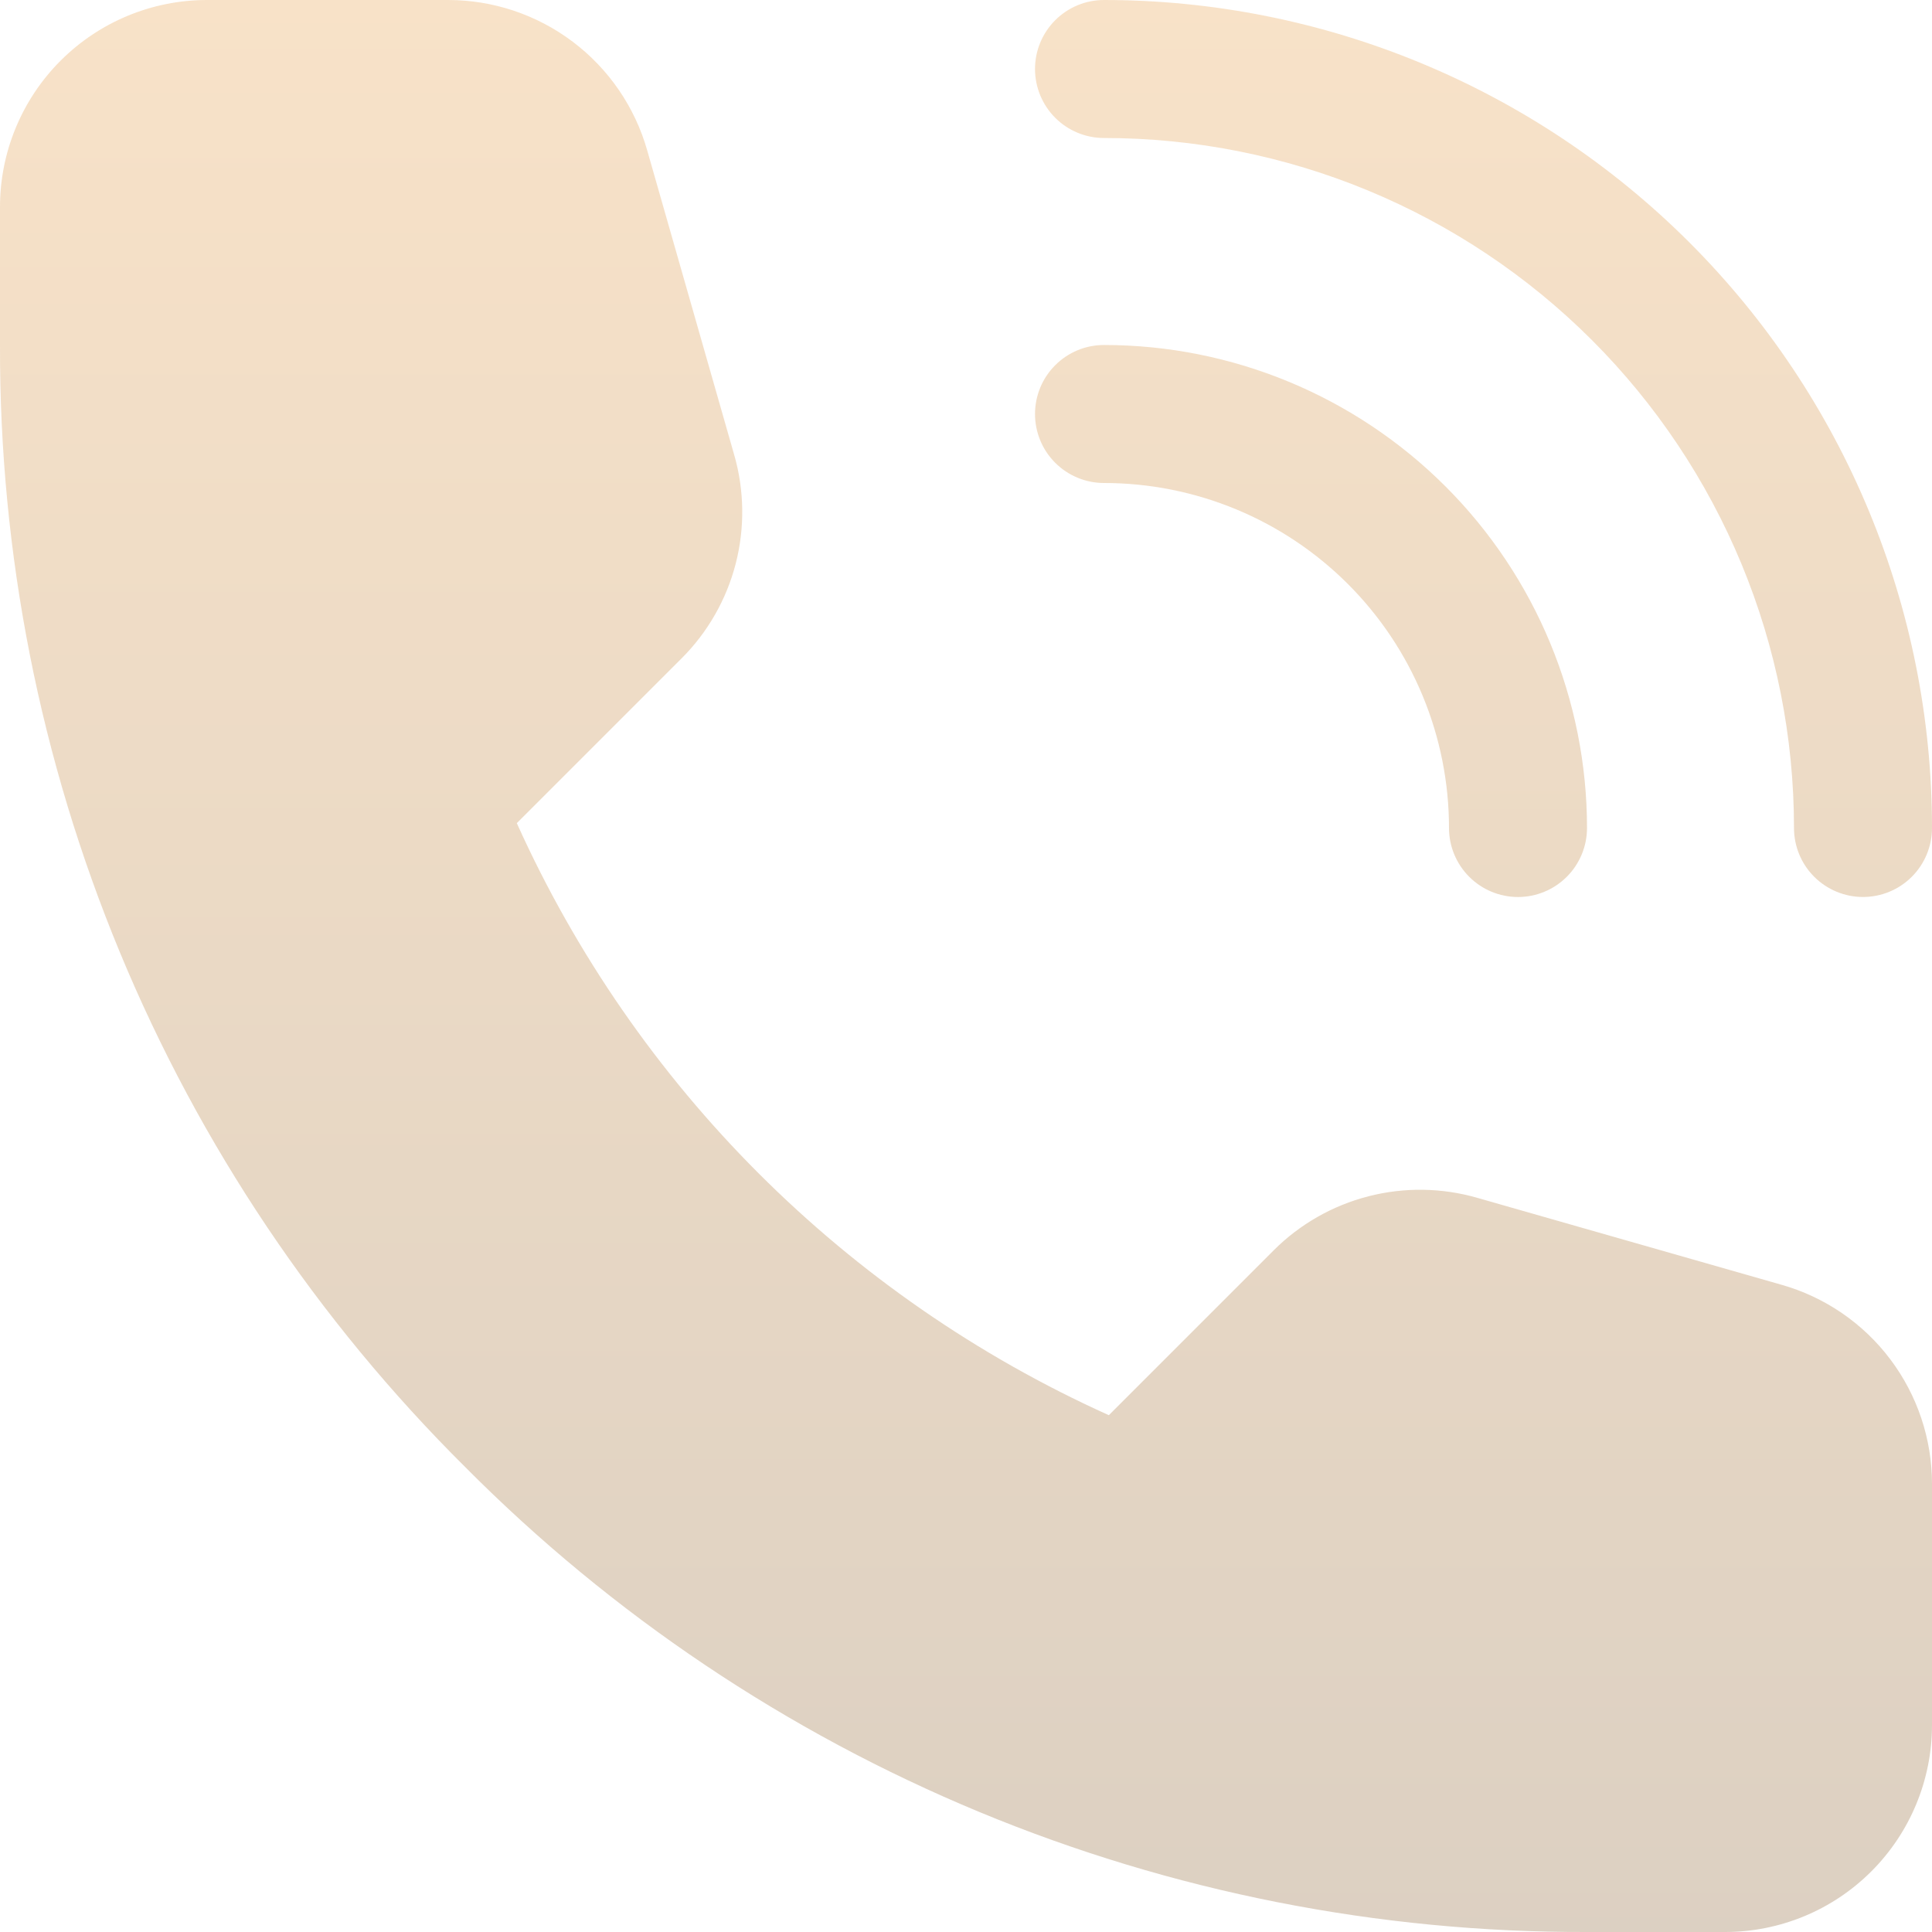
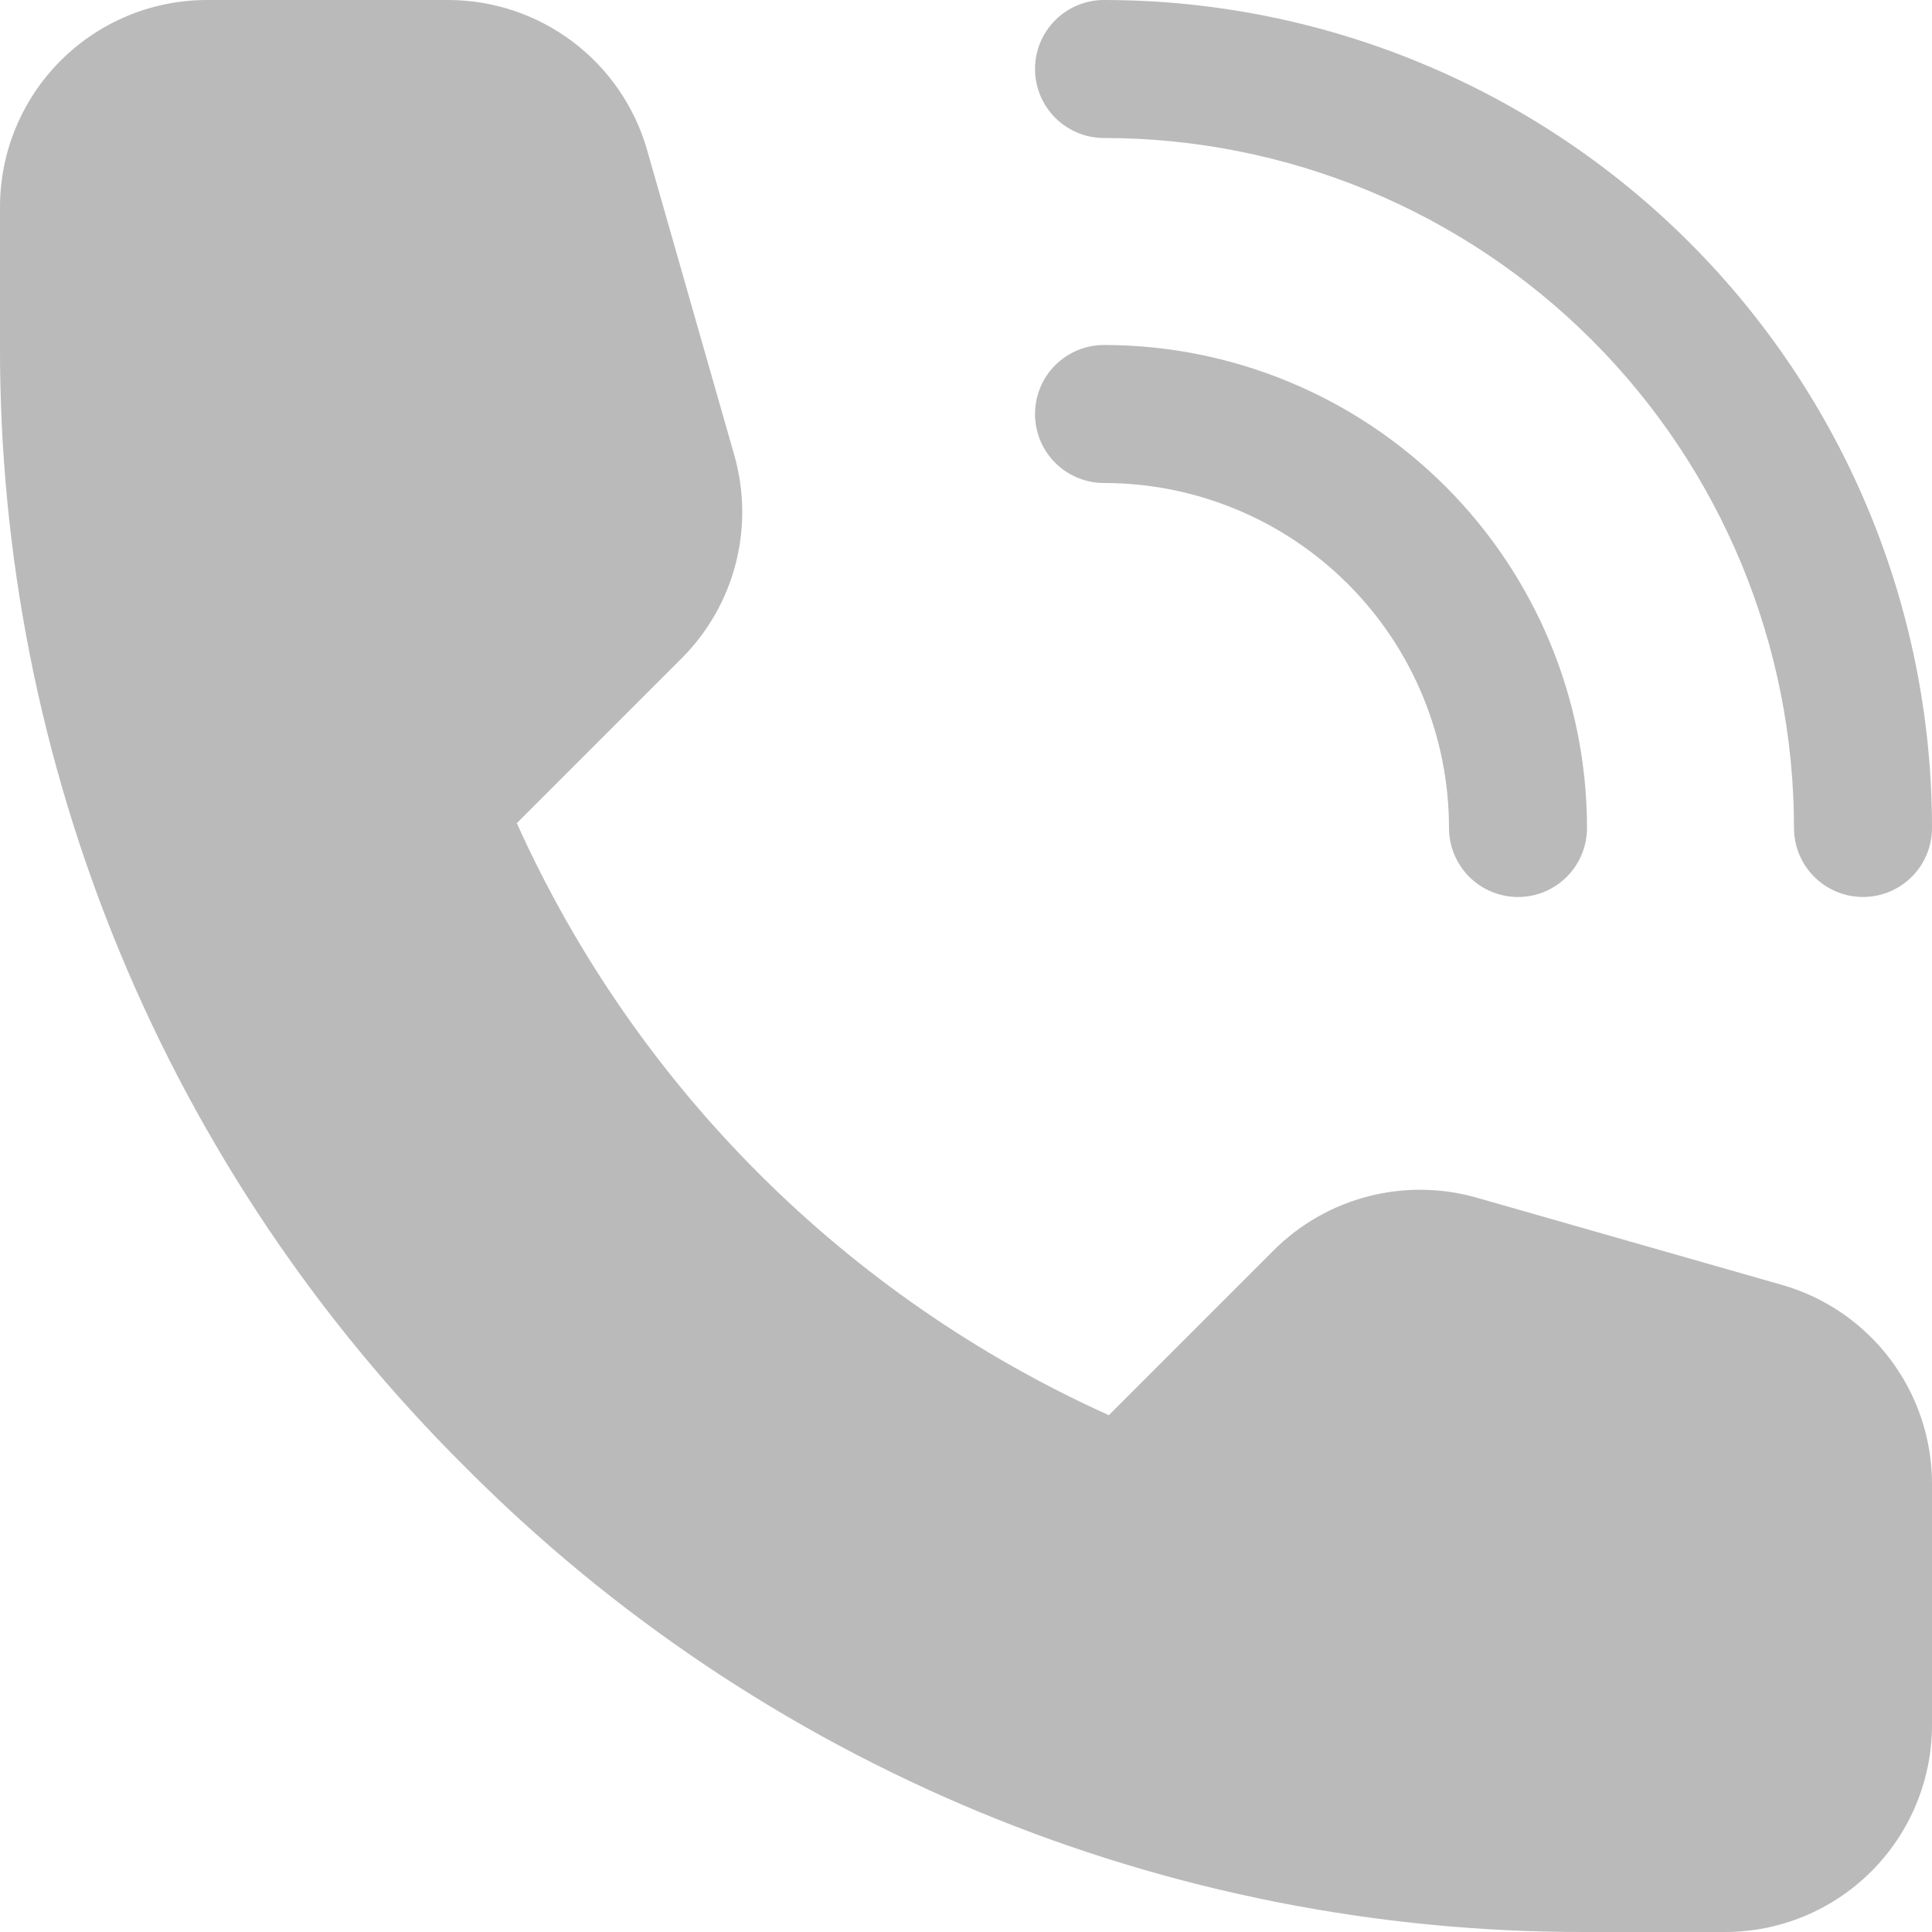
<svg xmlns="http://www.w3.org/2000/svg" width="72" height="72" viewBox="0 0 72 72" fill="none">
  <path d="M66.394 47.88L55.054 44.64C53.731 44.259 52.329 44.239 50.995 44.583C49.661 44.926 48.443 45.621 47.469 46.594L41.323 52.74C31.523 48.324 23.676 40.477 19.26 30.677L25.406 24.531C26.379 23.557 27.074 22.339 27.418 21.005C27.761 19.671 27.741 18.269 27.36 16.946L24.12 5.606C23.661 3.99 22.687 2.567 21.345 1.556C20.004 0.544 18.369 -0.002 16.689 7.71349e-06H7.715C5.669 7.71349e-06 3.706 0.813 2.26 2.259C0.813 3.706 0 5.668 0 7.714V12.857C-0.023 20.627 1.497 28.323 4.472 35.501C7.448 42.678 11.819 49.194 17.332 54.668C22.806 60.181 29.322 64.552 36.499 67.528C43.676 70.503 51.373 72.023 59.143 72H64.286C66.332 72 68.294 71.187 69.74 69.74C71.187 68.294 72 66.331 72 64.285V55.311C72.002 53.631 71.456 51.996 70.444 50.655C69.433 49.313 68.01 48.339 66.394 47.88ZM41.143 5.143C44.52 5.143 47.864 5.808 50.983 7.1C54.103 8.392 56.938 10.287 59.326 12.674C61.713 15.062 63.608 17.897 64.9 21.017C66.192 24.136 66.857 27.48 66.857 30.857C66.857 31.539 67.128 32.193 67.61 32.675C68.093 33.157 68.747 33.428 69.429 33.428C70.111 33.428 70.765 33.157 71.247 32.675C71.729 32.193 72 31.539 72 30.857C72 22.673 68.749 14.825 62.962 9.038C57.175 3.251 49.327 7.71349e-06 41.143 7.71349e-06C40.461 7.71349e-06 39.807 0.271 39.325 0.753C38.843 1.235 38.572 1.889 38.572 2.571C38.572 3.253 38.843 3.907 39.325 4.39C39.807 4.872 40.461 5.143 41.143 5.143Z" fill="url(#paint0_linear_69_344)" fill-opacity="0.27" />
  <path d="M41.143 18C42.831 18 44.503 18.333 46.063 18.979C47.623 19.625 49.04 20.572 50.234 21.766C51.428 22.96 52.375 24.377 53.021 25.937C53.667 27.497 54 29.169 54 30.857C54 31.539 54.271 32.193 54.753 32.675C55.235 33.158 55.889 33.429 56.572 33.429C57.253 33.429 57.907 33.158 58.39 32.675C58.872 32.193 59.143 31.539 59.143 30.857C59.143 26.083 57.246 21.505 53.871 18.129C50.495 14.754 45.917 12.857 41.143 12.857C40.461 12.857 39.807 13.128 39.325 13.61C38.842 14.093 38.572 14.747 38.572 15.429C38.572 16.111 38.842 16.765 39.325 17.247C39.807 17.729 40.461 18 41.143 18Z" fill="url(#paint1_linear_69_344)" fill-opacity="0.27" />
  <defs>
    <linearGradient id="paint0_linear_69_344" x1="36" y1="0" x2="36" y2="72" gradientUnits="userSpaceOnUse">
-       <stop stop-color="#E59434" />
-       <stop offset="1" stop-color="#7F521D" />
+       <stop stopColor="#E59434" />
+       <stop offset="1" stopColor="#7F521D" />
    </linearGradient>
    <linearGradient id="paint1_linear_69_344" x1="36" y1="0" x2="36" y2="72" gradientUnits="userSpaceOnUse">
-       <stop stop-color="#E59434" />
-       <stop offset="1" stop-color="#7F521D" />
+       <stop stopColor="#E59434" />
+       <stop offset="1" stopColor="#7F521D" />
    </linearGradient>
  </defs>
</svg>
